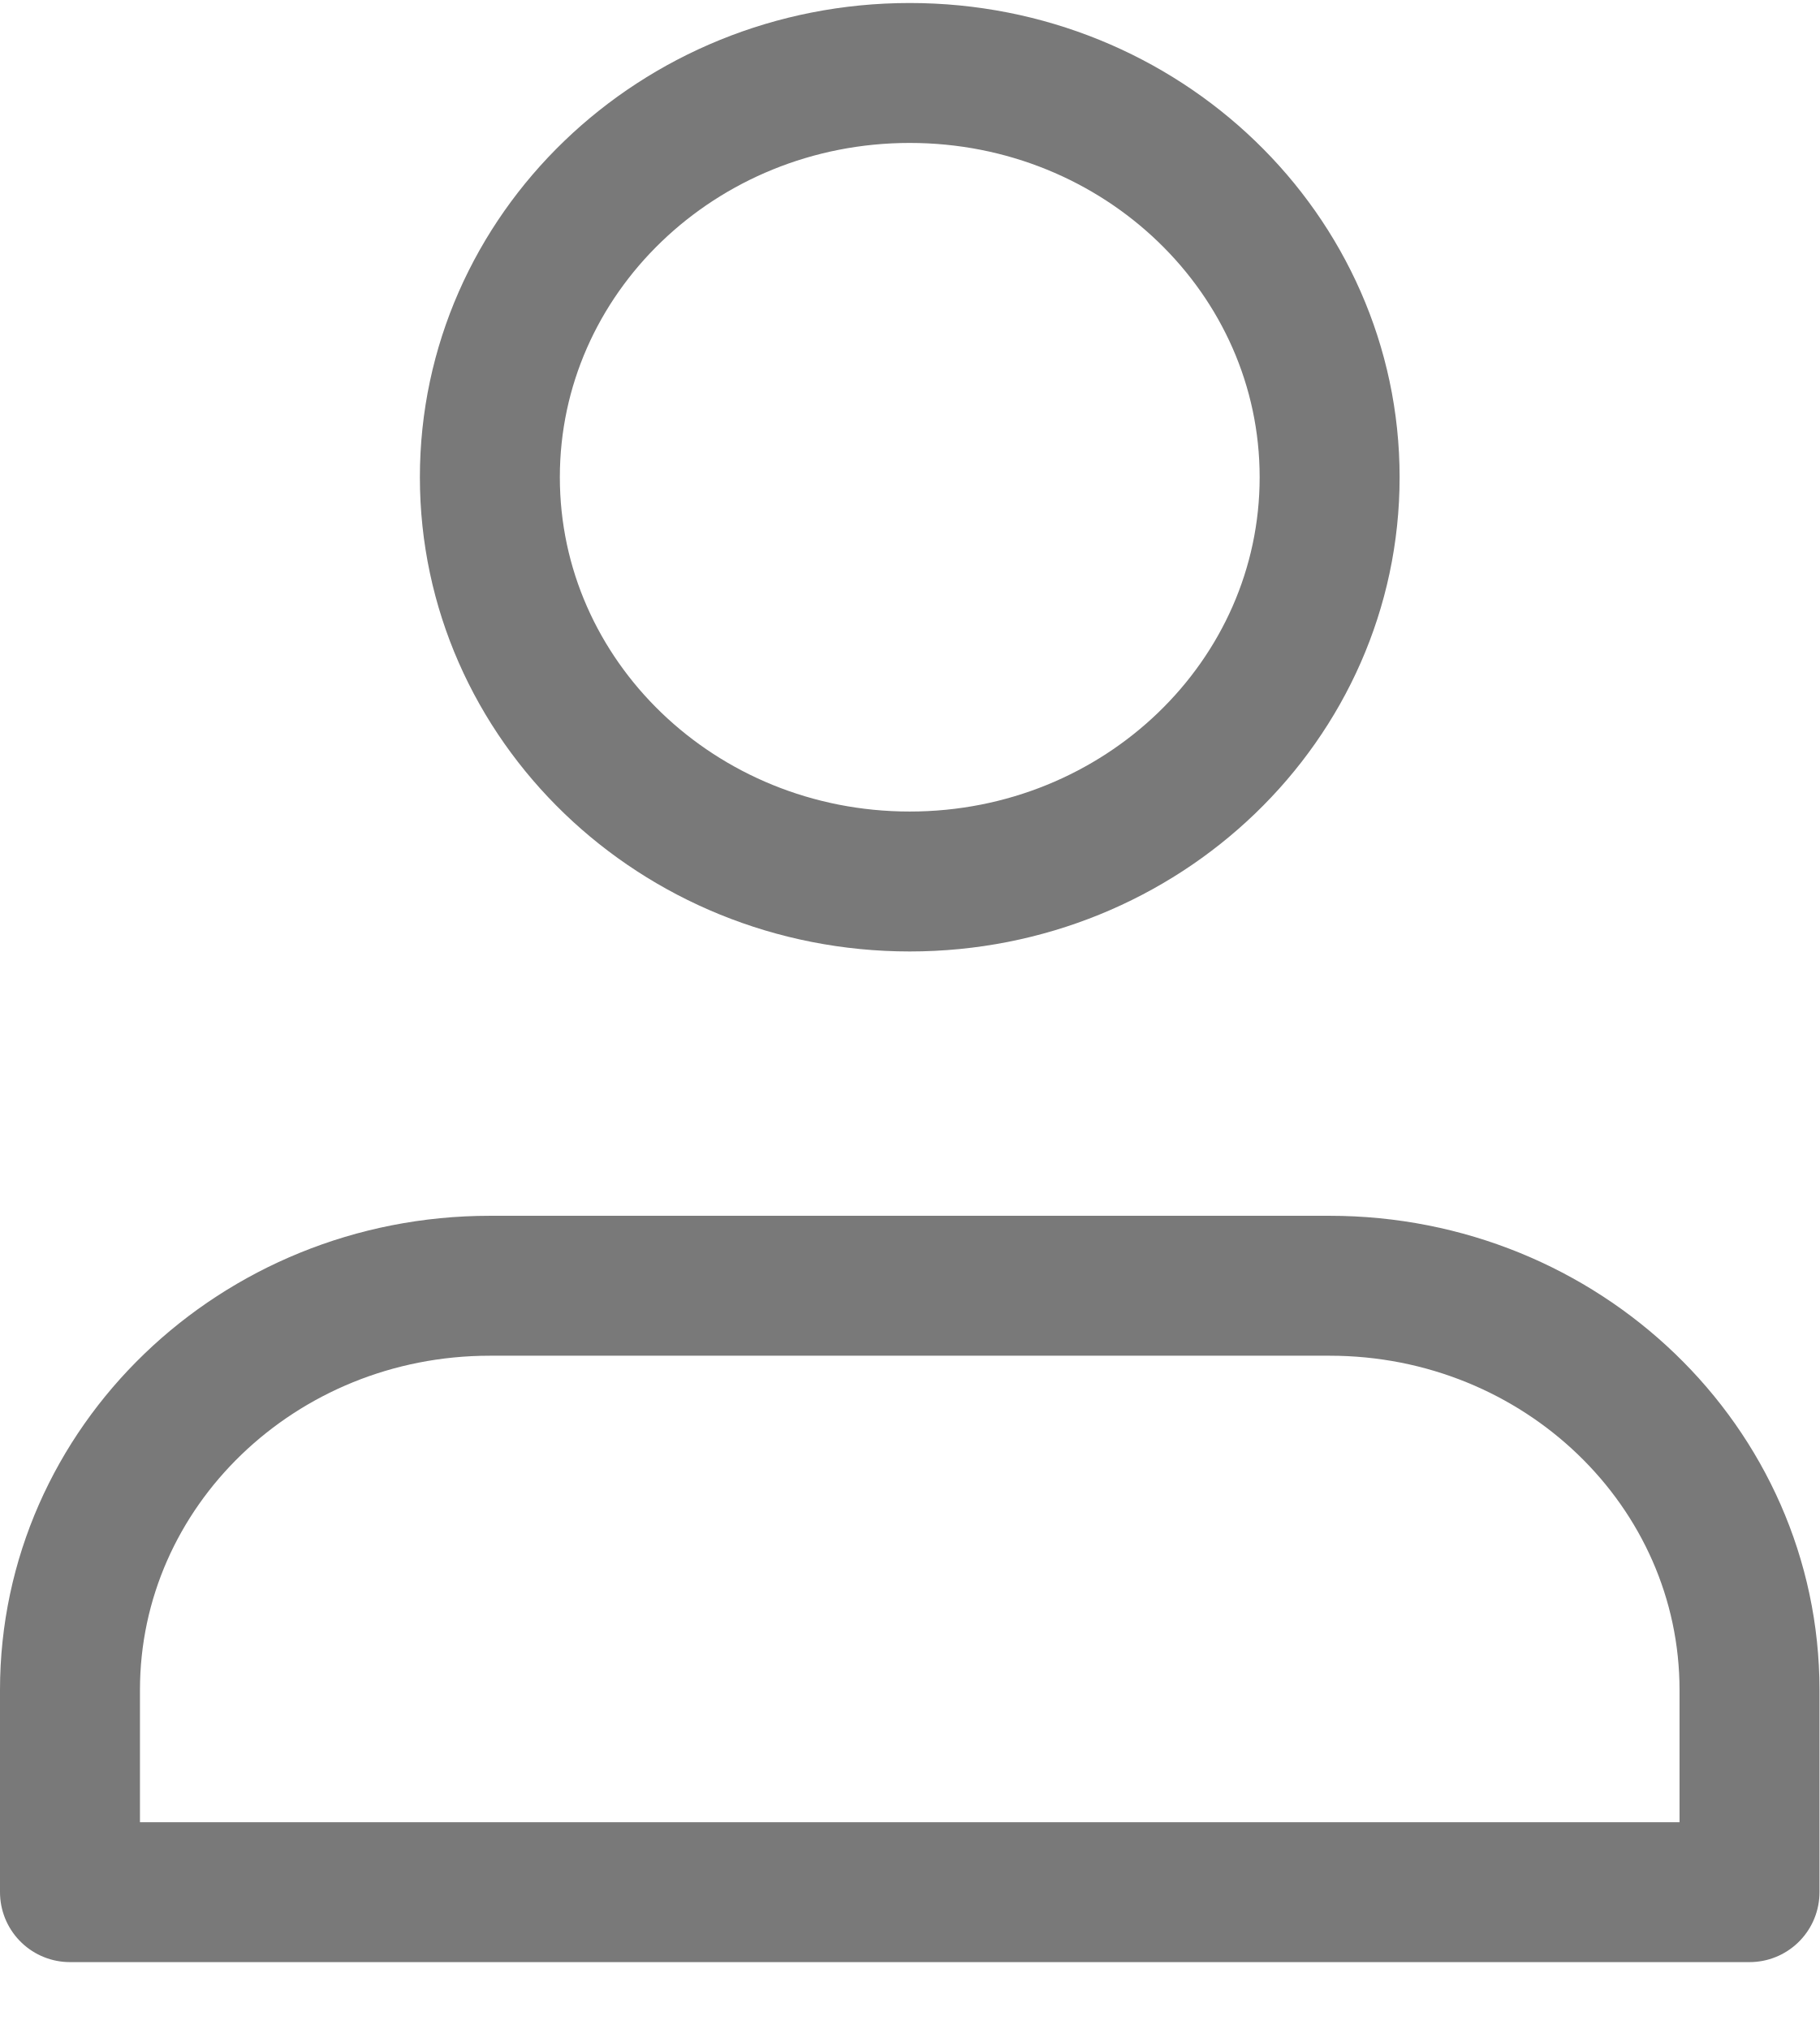
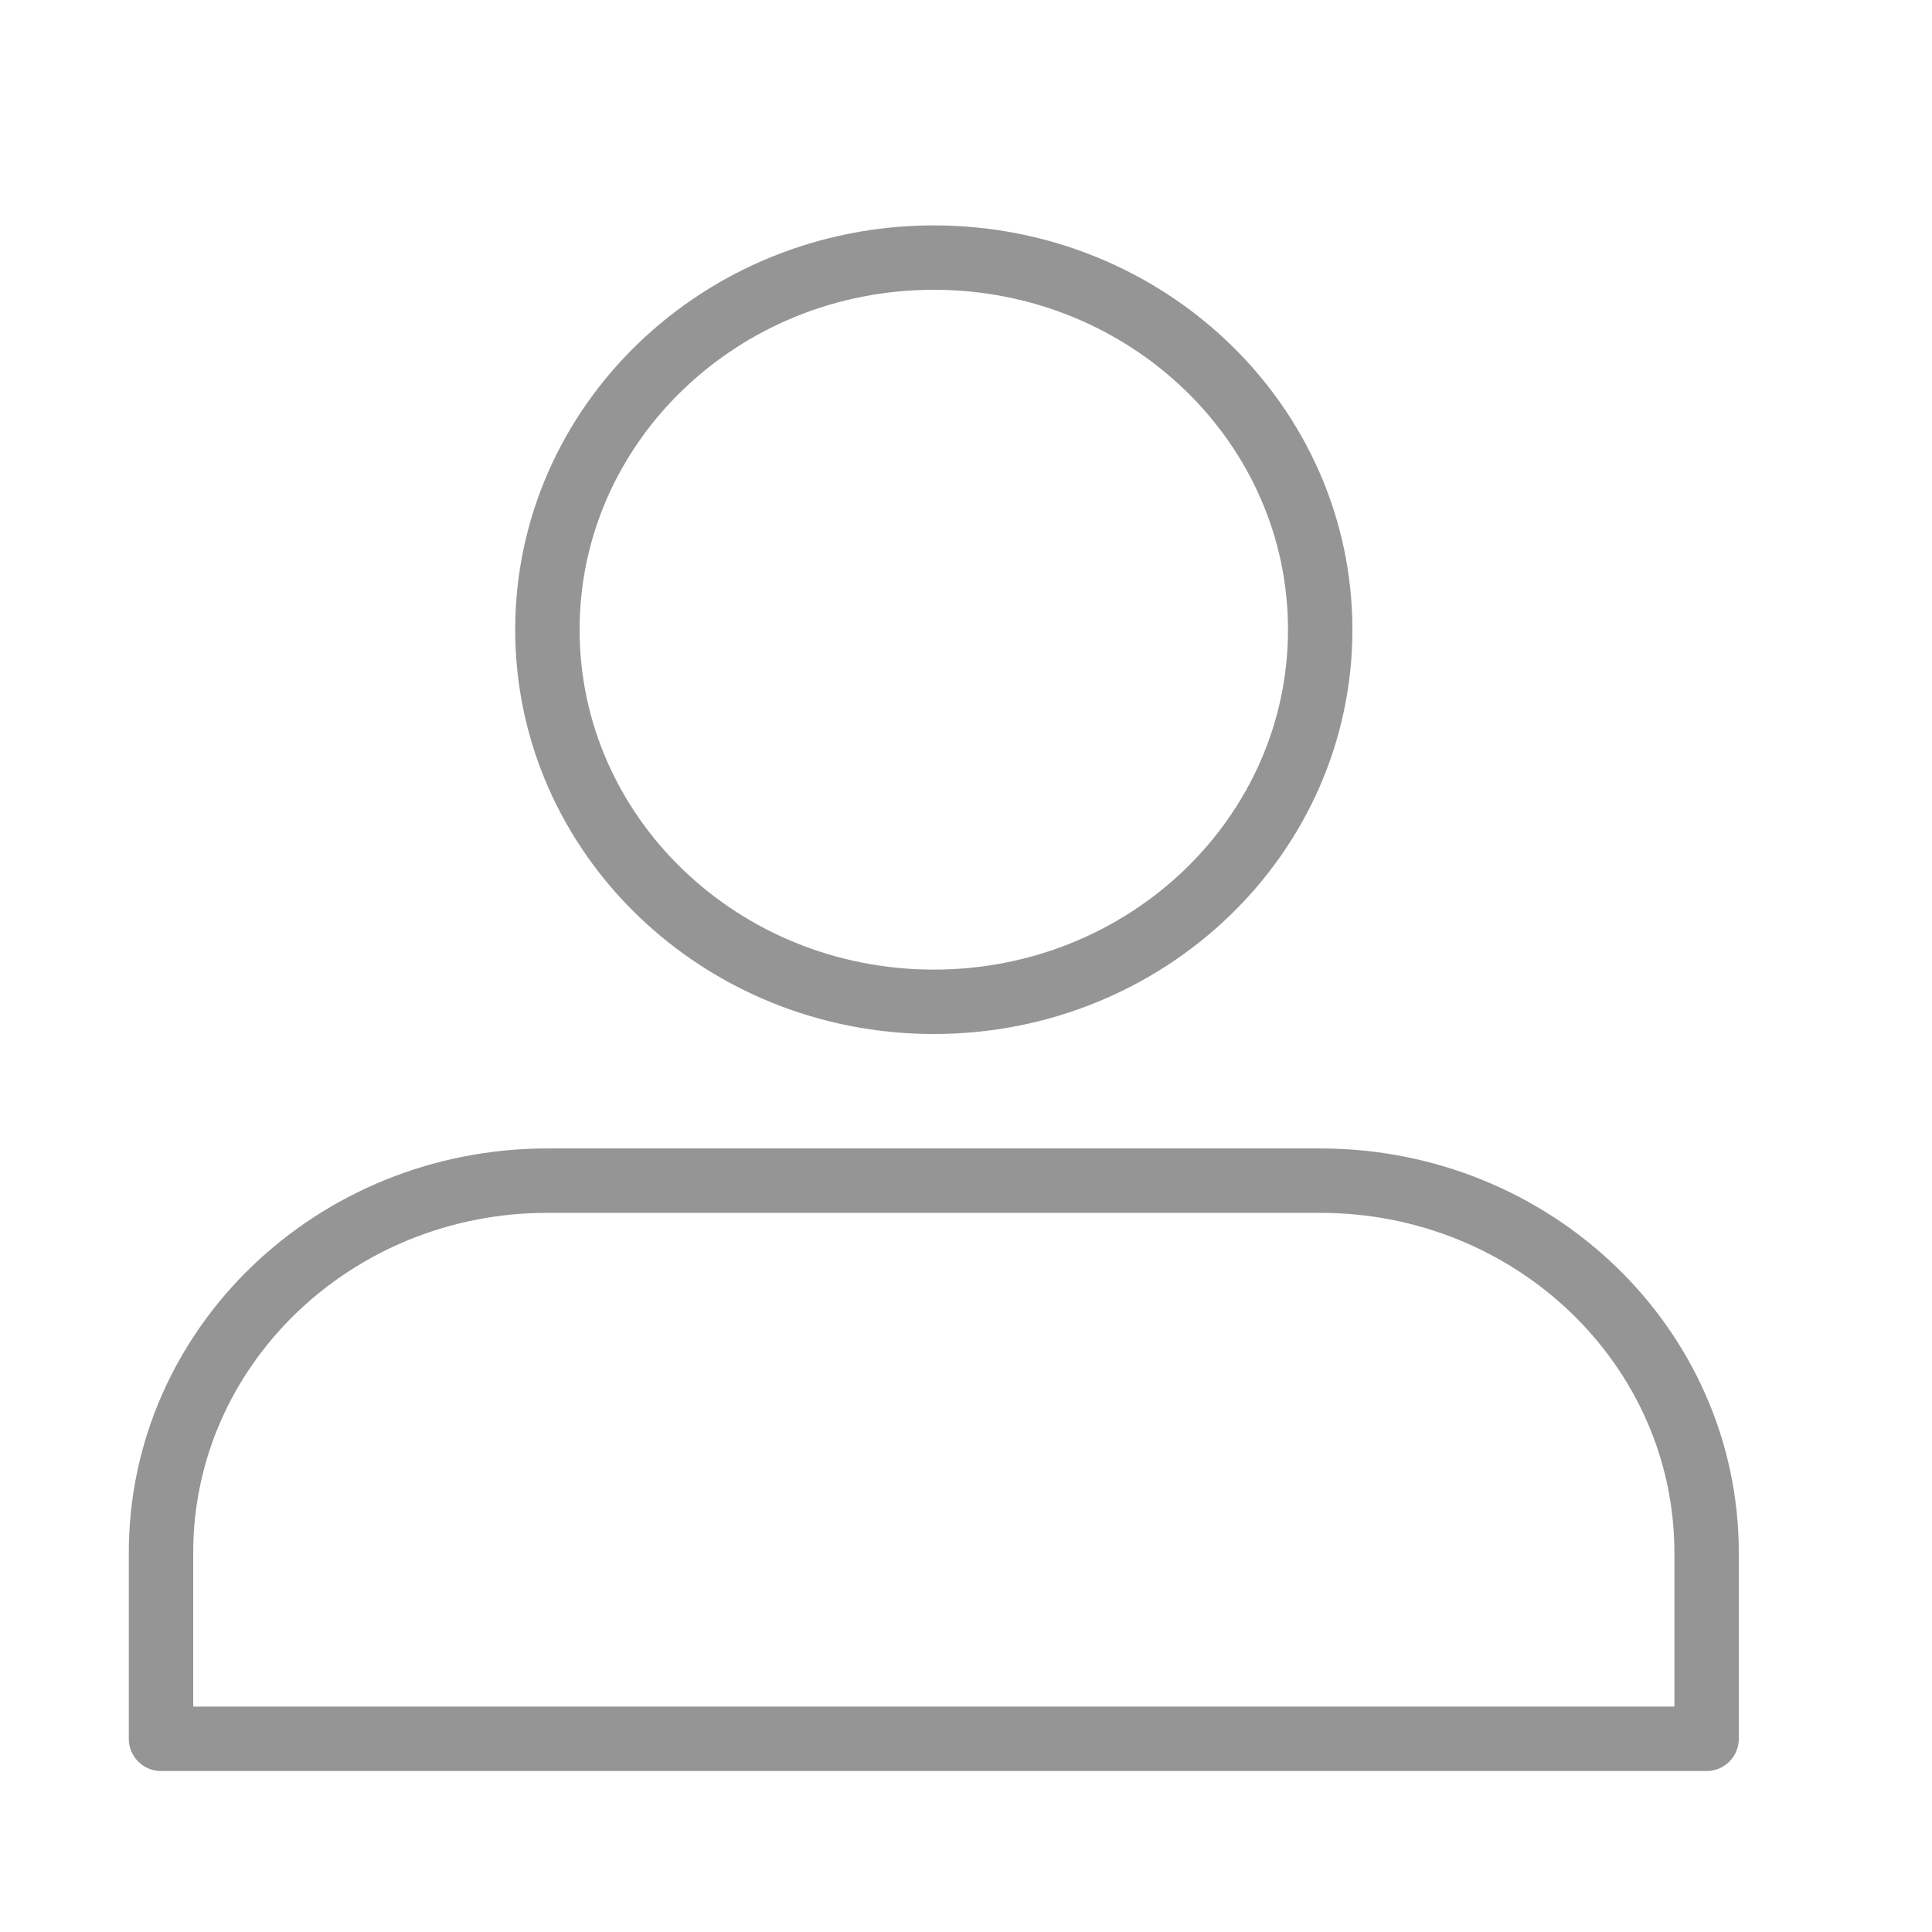
- <svg xmlns="http://www.w3.org/2000/svg" width="26" height="29" viewBox="0 0 26 29" fill="none">
-   <g id="shape">
-     <path d="M19 18.377H7C3.686 18.377 1 20.964 1 24.155V27.044H25V24.155C25 20.964 22.314 18.377 19 18.377Z" stroke="#797979" stroke-width="2" stroke-linecap="round" stroke-linejoin="round" />
-     <path d="M13 12.599C16.314 12.599 19 10.012 19 6.821C19 3.63 16.314 1.043 13 1.043C9.686 1.043 7 3.63 7 6.821C7 10.012 9.686 12.599 13 12.599Z" stroke="#797979" stroke-width="2" stroke-linecap="round" stroke-linejoin="round" />
-   </g>
+ <svg xmlns="http://www.w3.org/2000/svg" width="30" height="30" viewBox="0 0 30 30" fill="none">
+   <path d="M20.5 18.333H8.5C5.186 18.333 2.5 20.92 2.5 24.111V27H26.5V24.111C26.5 20.92 23.814 18.333 20.5 18.333Z" stroke="#959595" stroke-linecap="round" stroke-linejoin="round" />
+   <path d="M14.5 15.556C17.814 15.556 20.5 12.969 20.5 9.778C20.5 6.587 17.814 4 14.5 4C11.186 4 8.5 6.587 8.5 9.778C8.5 12.969 11.186 15.556 14.5 15.556Z" stroke="#959595" stroke-linecap="round" stroke-linejoin="round" />
</svg>
